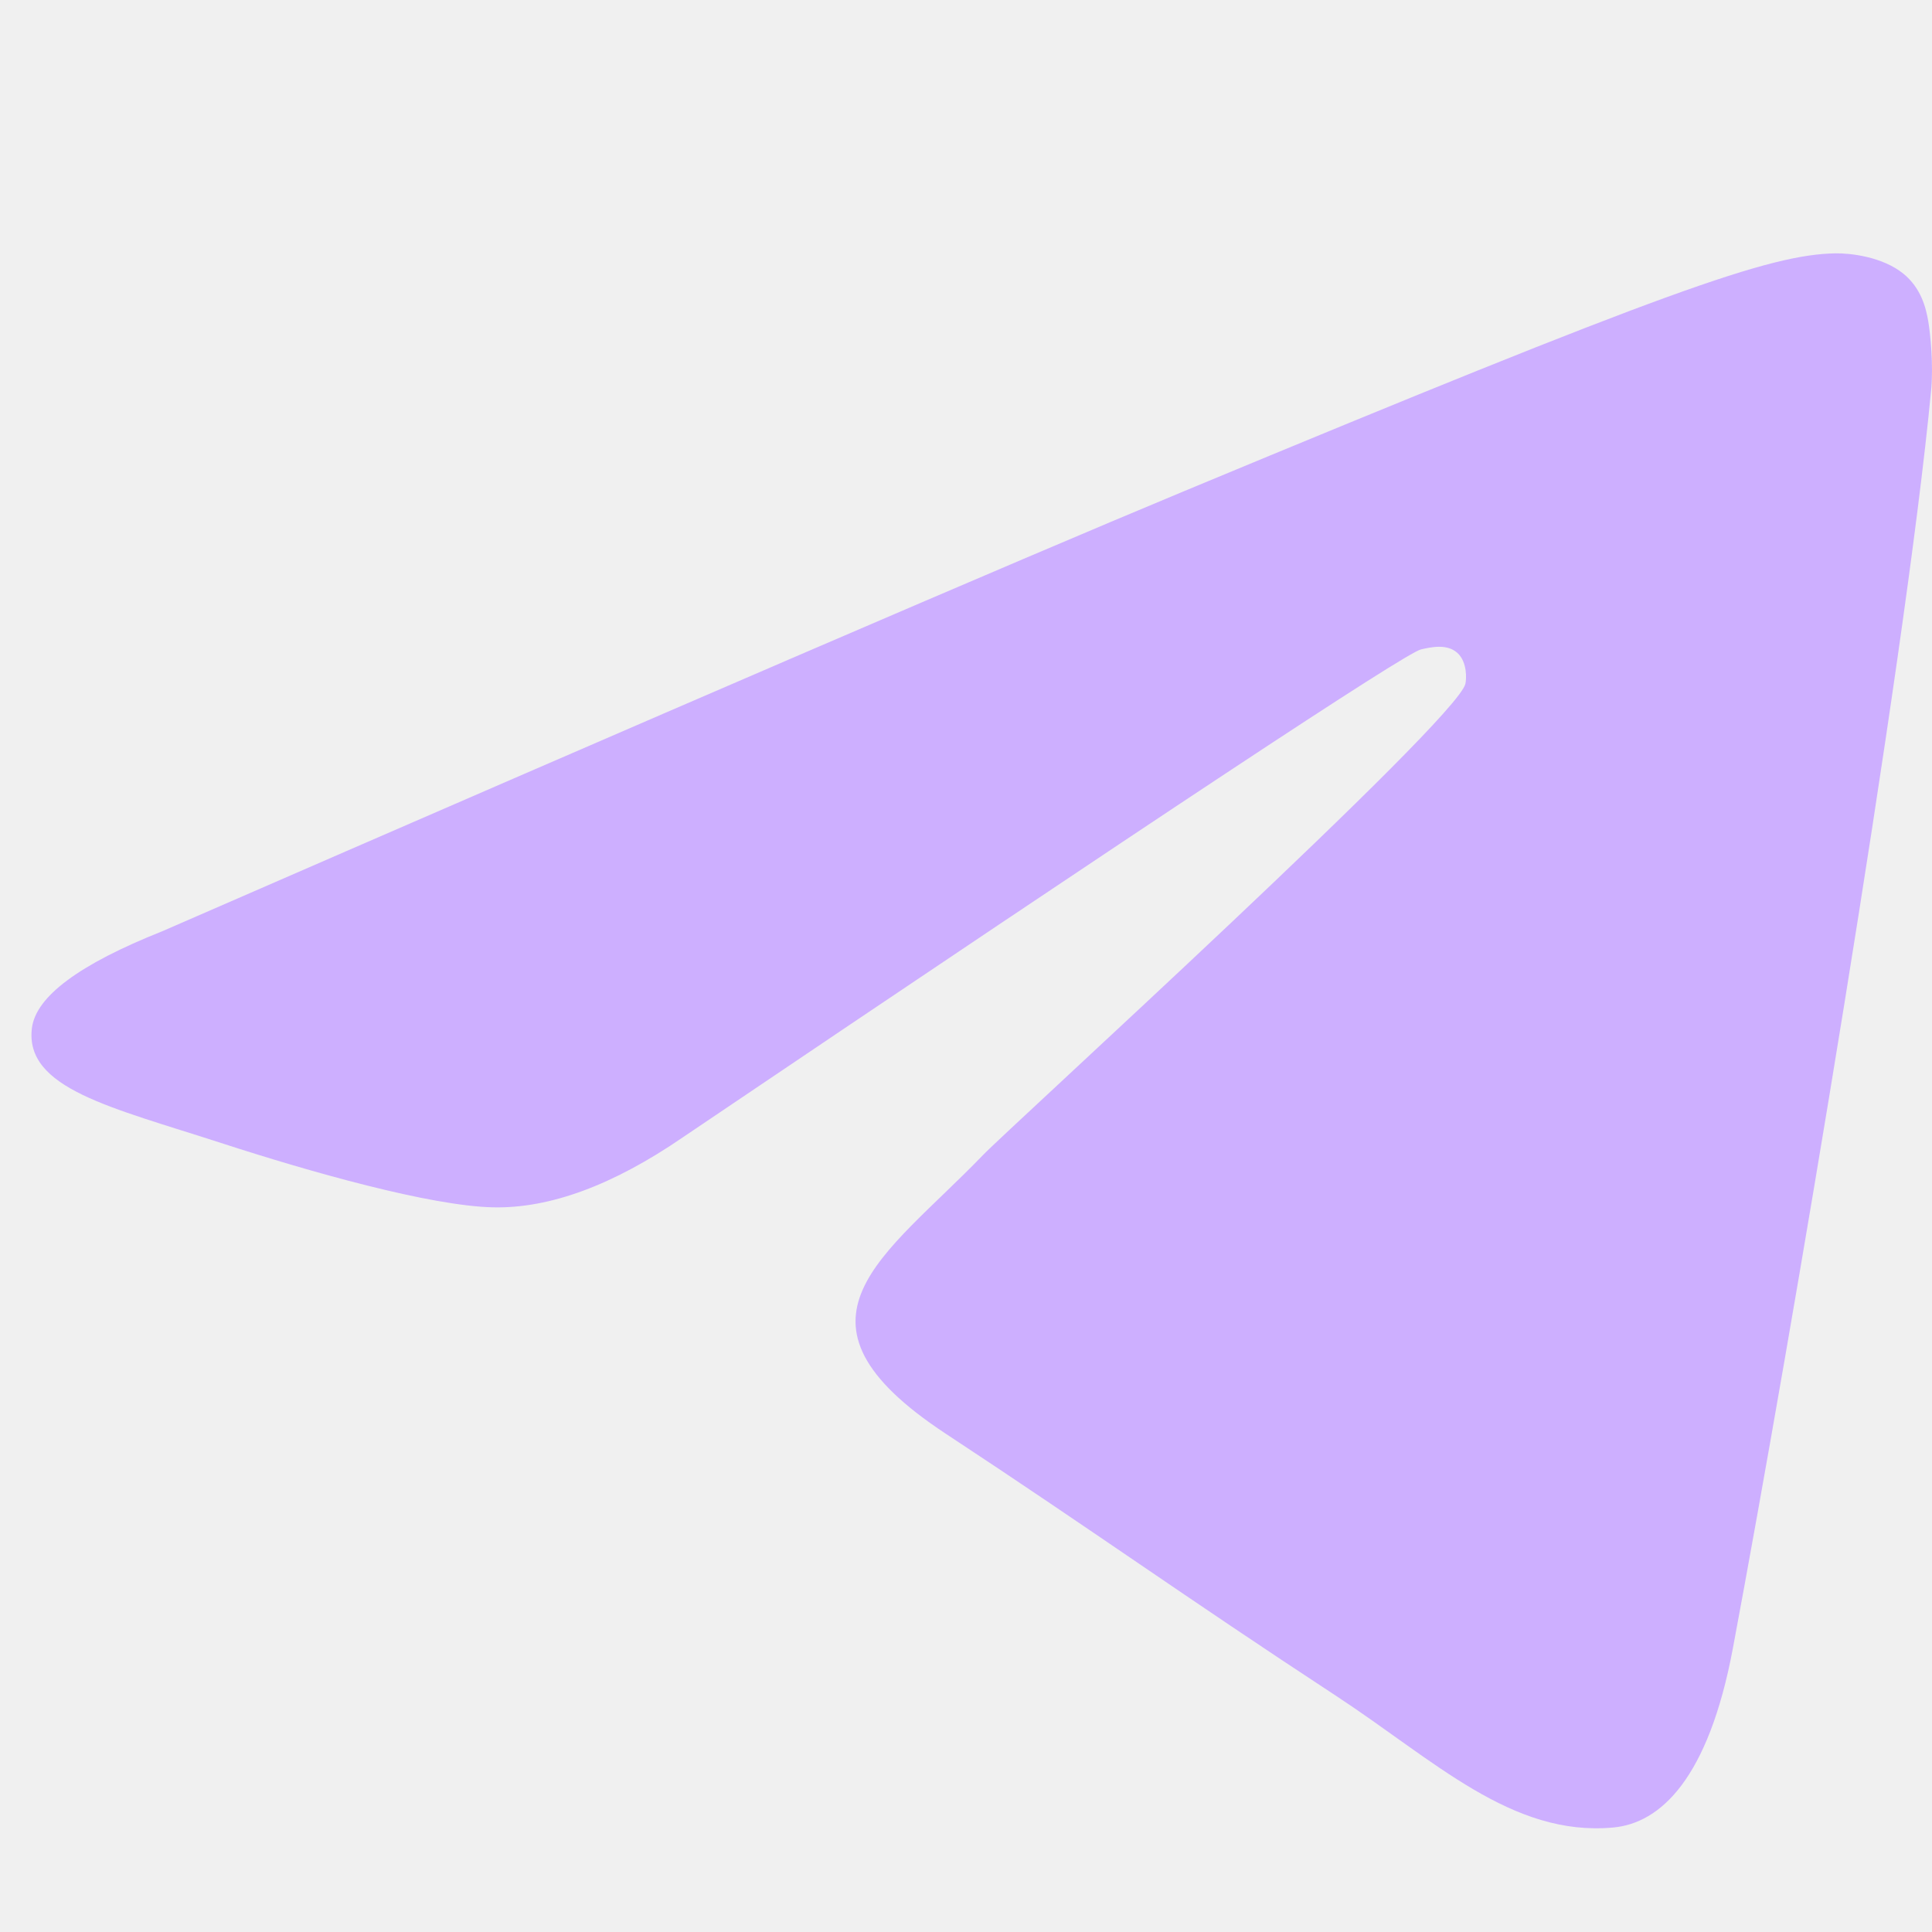
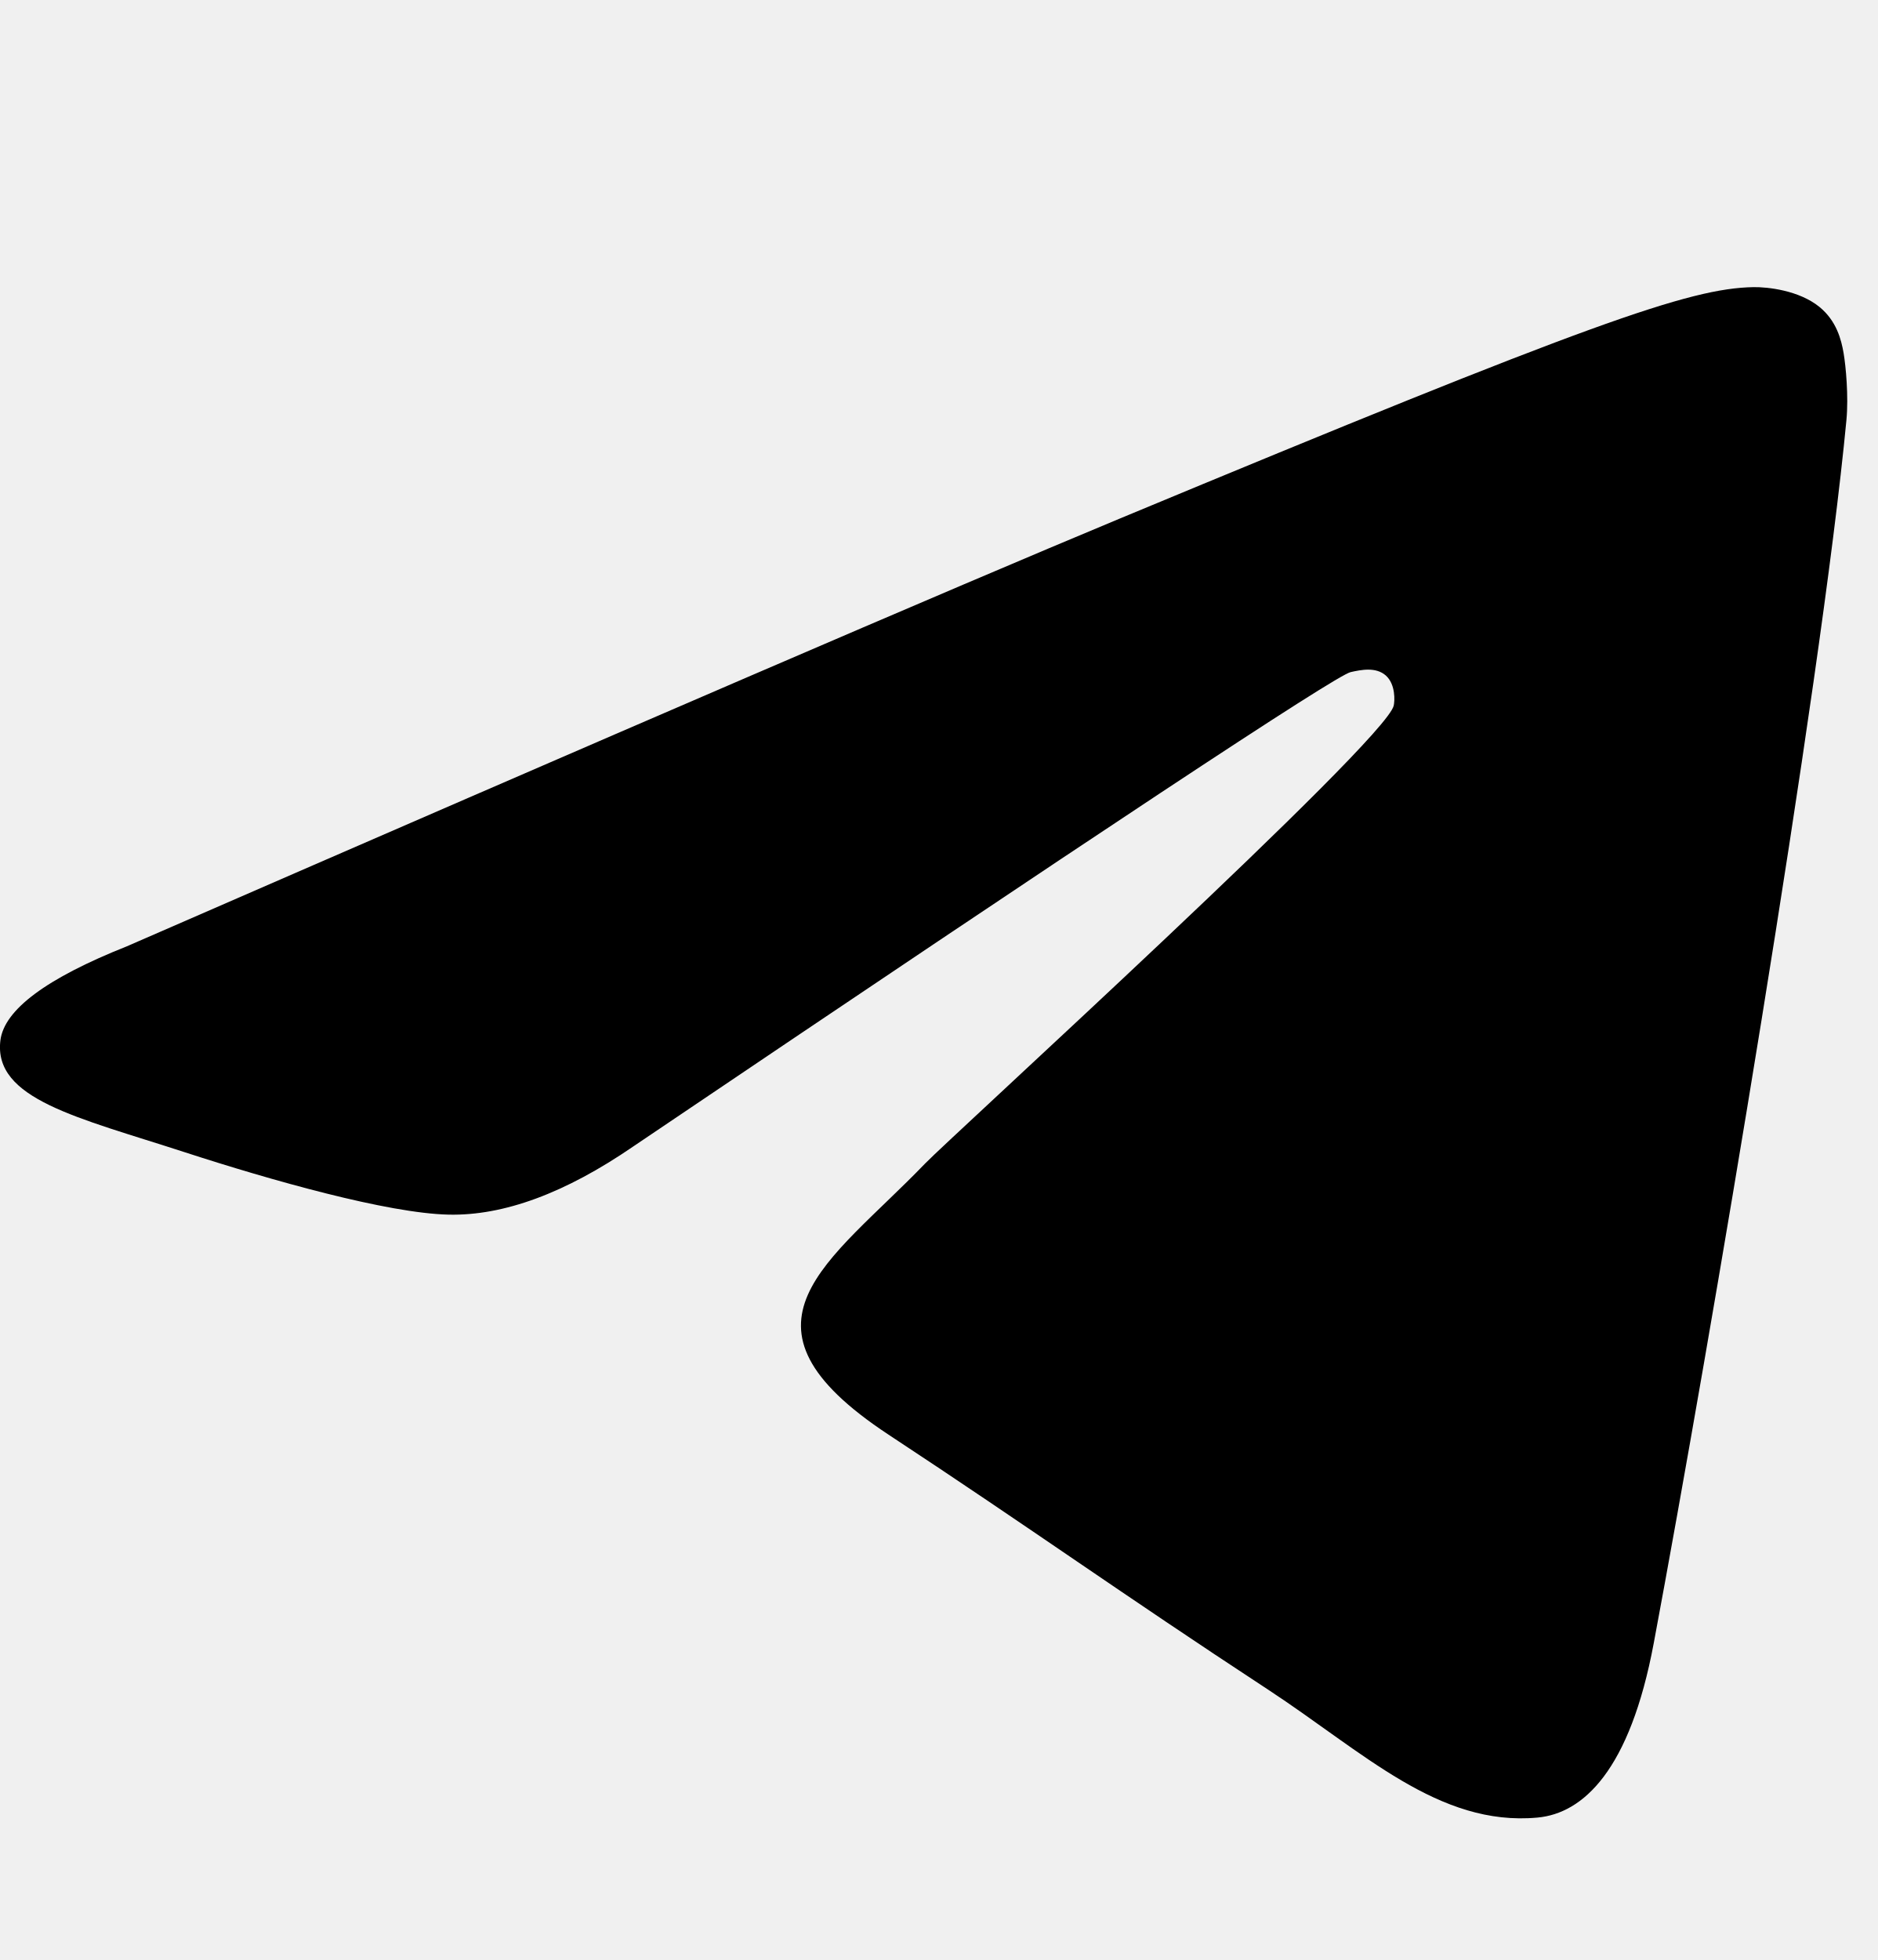
- <svg xmlns="http://www.w3.org/2000/svg" width="23" height="23" viewBox="0 0 23 23" fill="none">
-   <g clip-path="url(#clip0_1047_16456)">
-     <g clip-path="url(#clip1_1047_16456)">
-       <g clip-path="url(#clip2_1047_16456)">
-         <g mask="url(#mask0_1047_16456)">
-           <path fill-rule="evenodd" clip-rule="evenodd" d="M1.93 11.087C8.004 8.441 12.054 6.697 14.08 5.854C19.866 3.448 21.068 3.03 21.851 3.016C22.024 3.013 22.409 3.055 22.659 3.258C22.869 3.429 22.927 3.66 22.955 3.822C22.983 3.984 23.017 4.354 22.99 4.642C22.677 7.937 21.32 15.931 20.63 19.62C20.338 21.182 19.763 21.705 19.206 21.756C17.996 21.868 17.077 20.957 15.906 20.189C14.072 18.987 13.036 18.238 11.256 17.066C9.199 15.71 10.533 14.965 11.705 13.748C12.012 13.429 17.342 8.58 17.445 8.141C17.458 8.086 17.47 7.881 17.349 7.772C17.227 7.664 17.047 7.701 16.917 7.731C16.733 7.772 13.804 9.708 8.13 13.539C7.298 14.11 6.545 14.388 5.87 14.373C5.126 14.357 3.696 13.953 2.632 13.607C1.327 13.183 0.29 12.959 0.38 12.238C0.428 11.863 0.944 11.479 1.93 11.087Z" fill="#CDAFFF" />
+ <svg xmlns="http://www.w3.org/2000/svg" width="23" height="24" viewBox="0 0 23 24" fill="none">
+   <g clip-path="url(#clip0_1449_13308)">
+     <g clip-path="url(#clip1_1449_13308)">
+       <g clip-path="url(#clip2_1449_13308)">
+         <g mask="url(#mask0_1449_13308)">
+           <path fill-rule="evenodd" clip-rule="evenodd" d="M1.555 11.587C7.629 8.941 11.679 7.197 13.705 6.354C19.491 3.948 20.693 3.53 21.476 3.516C21.649 3.513 22.034 3.555 22.284 3.758C22.494 3.929 22.552 4.16 22.58 4.322C22.608 4.484 22.642 4.854 22.615 5.142C22.302 8.437 20.945 16.431 20.255 20.12C19.963 21.682 19.388 22.205 18.831 22.256C17.621 22.368 16.702 21.457 15.531 20.689C13.697 19.487 12.661 18.738 10.881 17.566C8.824 16.21 10.158 15.465 11.33 14.248C11.637 13.929 16.967 9.08 17.07 8.641C17.083 8.586 17.095 8.381 16.974 8.272C16.852 8.164 16.672 8.201 16.542 8.23C16.358 8.272 13.429 10.208 7.755 14.039C6.923 14.61 6.17 14.888 5.495 14.873C4.751 14.857 3.321 14.453 2.257 14.107C0.952 13.683 -0.085 13.459 0.005 12.738C0.053 12.363 0.569 11.979 1.555 11.587Z" fill="black" />
        </g>
      </g>
    </g>
  </g>
  <defs>
-     <clipPath id="clip0_1047_16456">
-       <rect width="22.625" height="22.625" fill="white" transform="translate(0.375 0.1875)" />
+     <clipPath id="clip0_1449_13308">
+       <rect width="22.625" height="22.625" fill="white" transform="translate(0 0.6875)" />
    </clipPath>
-     <clipPath id="clip1_1047_16456">
-       <rect width="22.625" height="22.625" fill="white" transform="translate(0.375 0.1875)" />
+     <clipPath id="clip1_1449_13308">
+       <rect width="22.625" height="22.625" fill="white" transform="translate(0 0.6875)" />
    </clipPath>
-     <clipPath id="clip2_1047_16456">
-       <rect width="22.625" height="22.625" fill="white" transform="translate(0.375 0.1875)" />
+     <clipPath id="clip2_1449_13308">
+       <rect width="22.625" height="22.625" fill="white" transform="translate(0 0.6875)" />
    </clipPath>
  </defs>
</svg>
